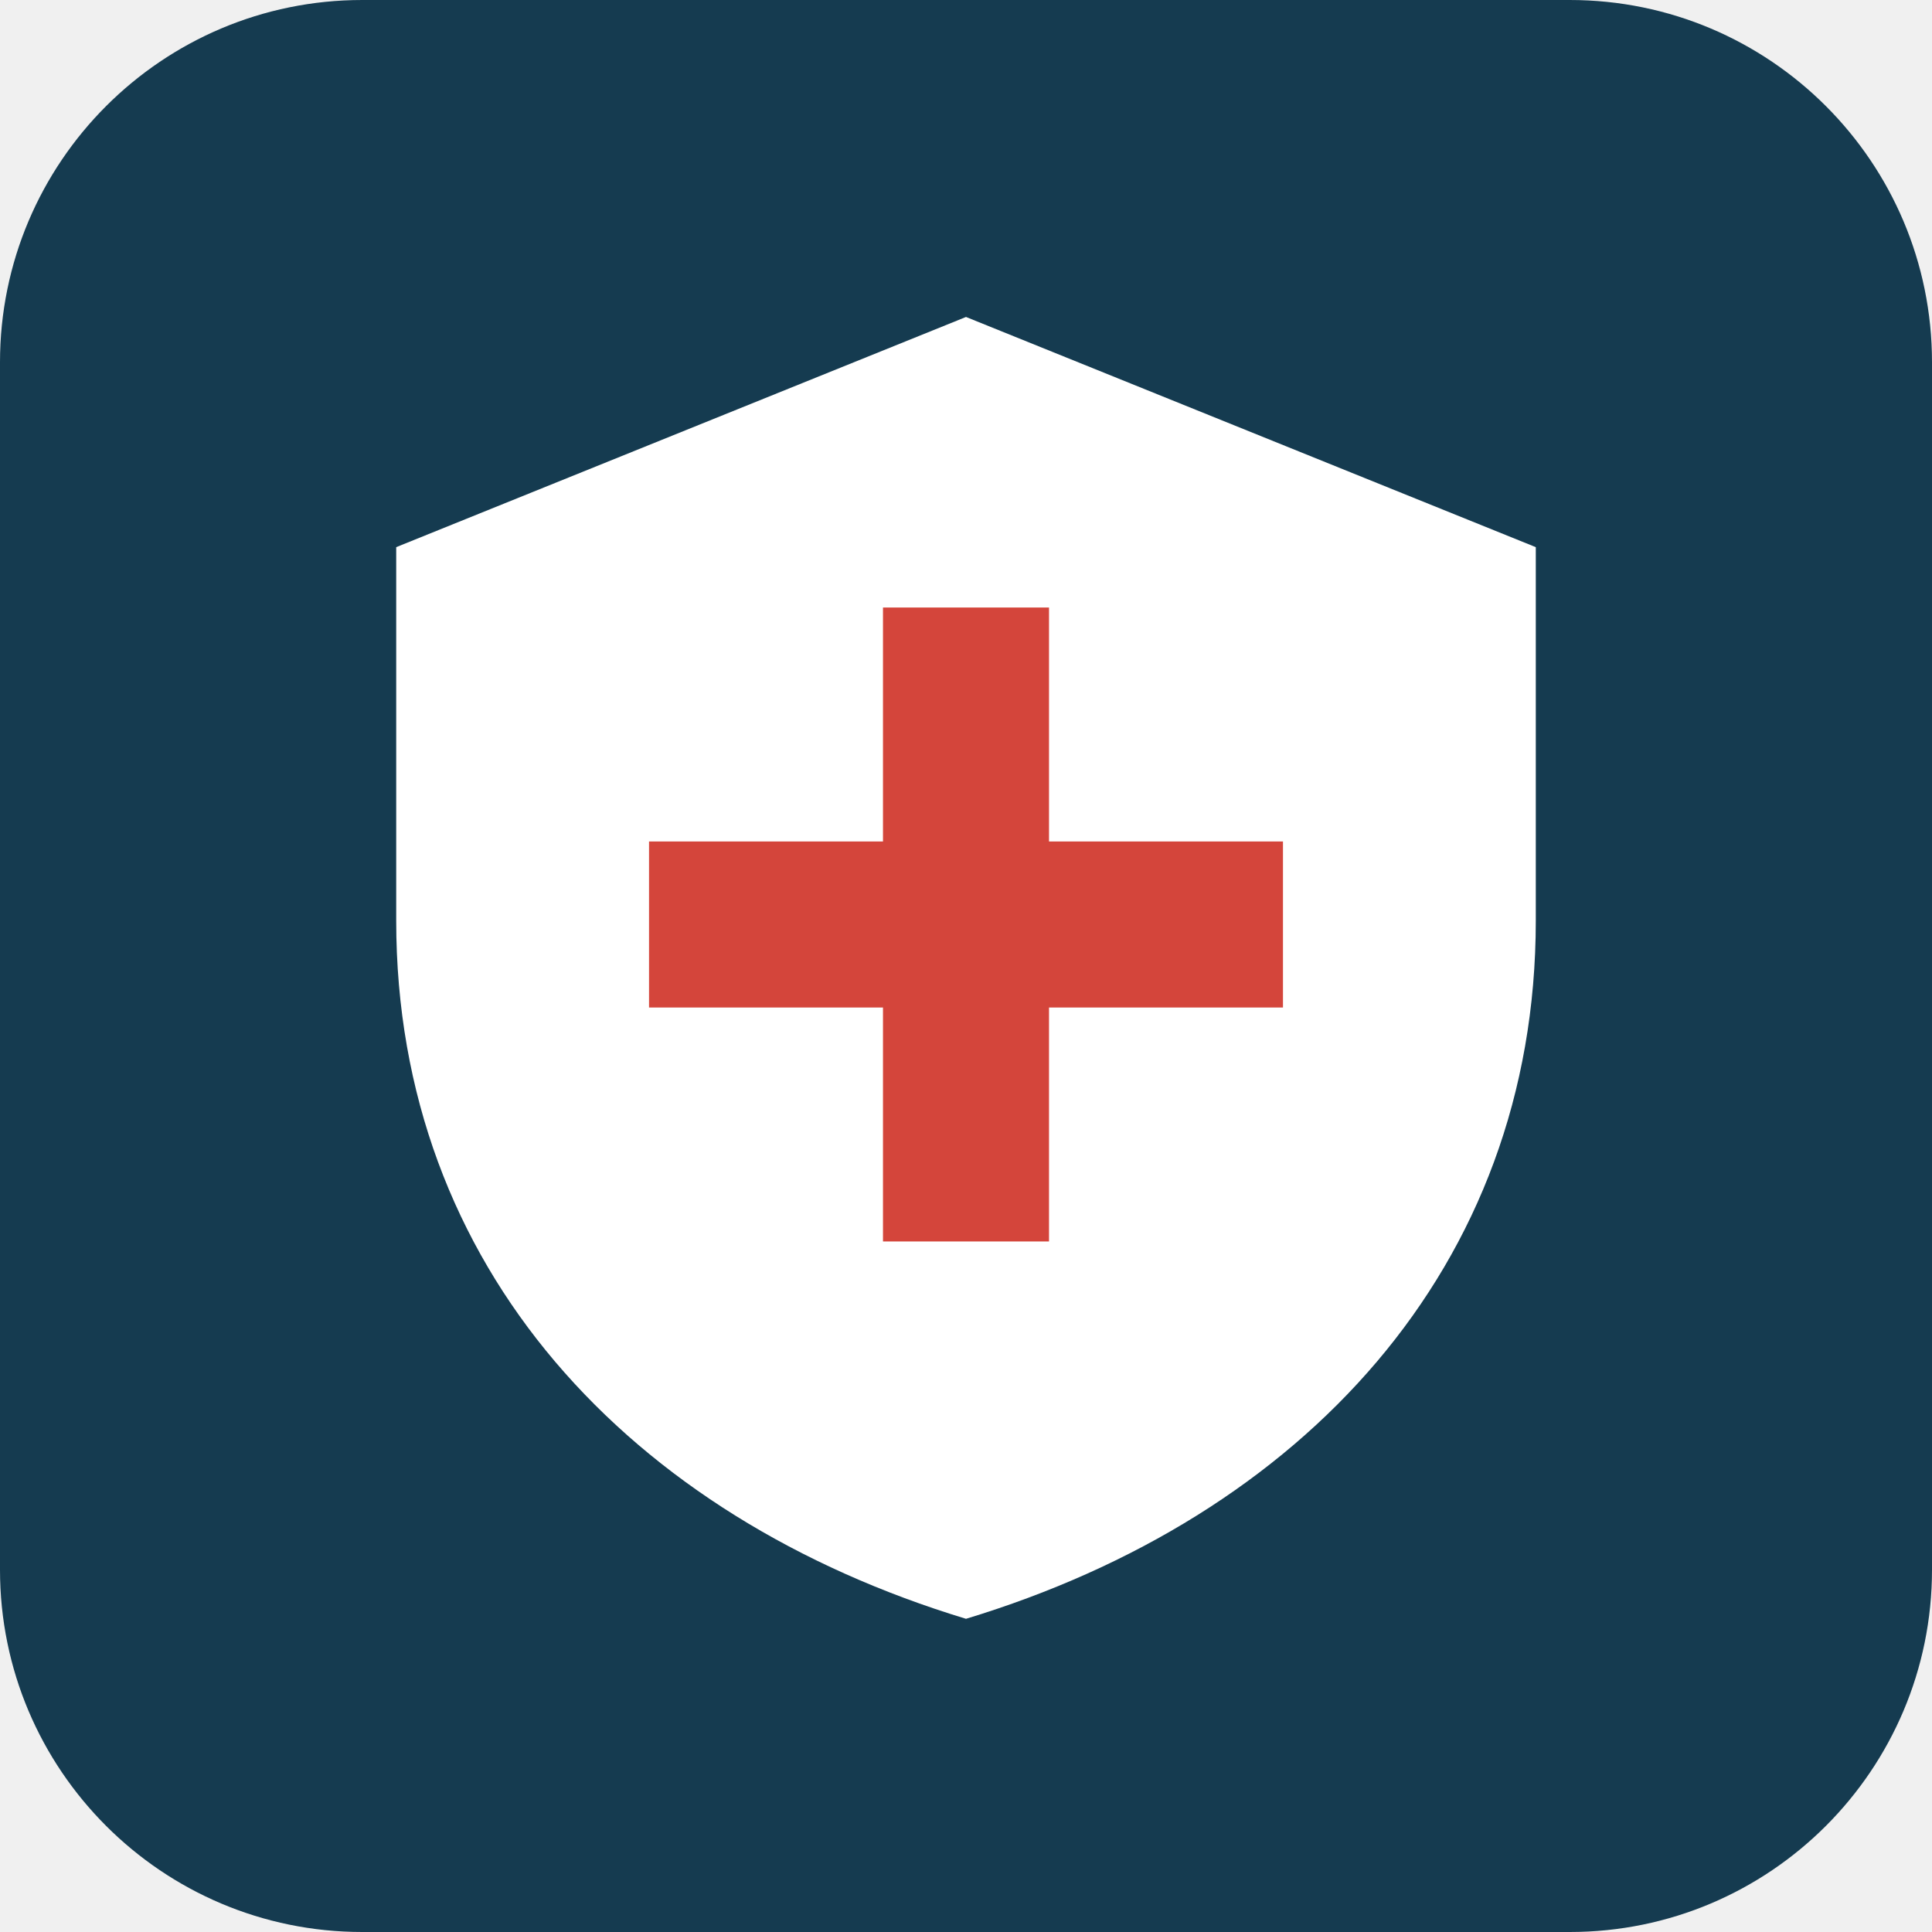
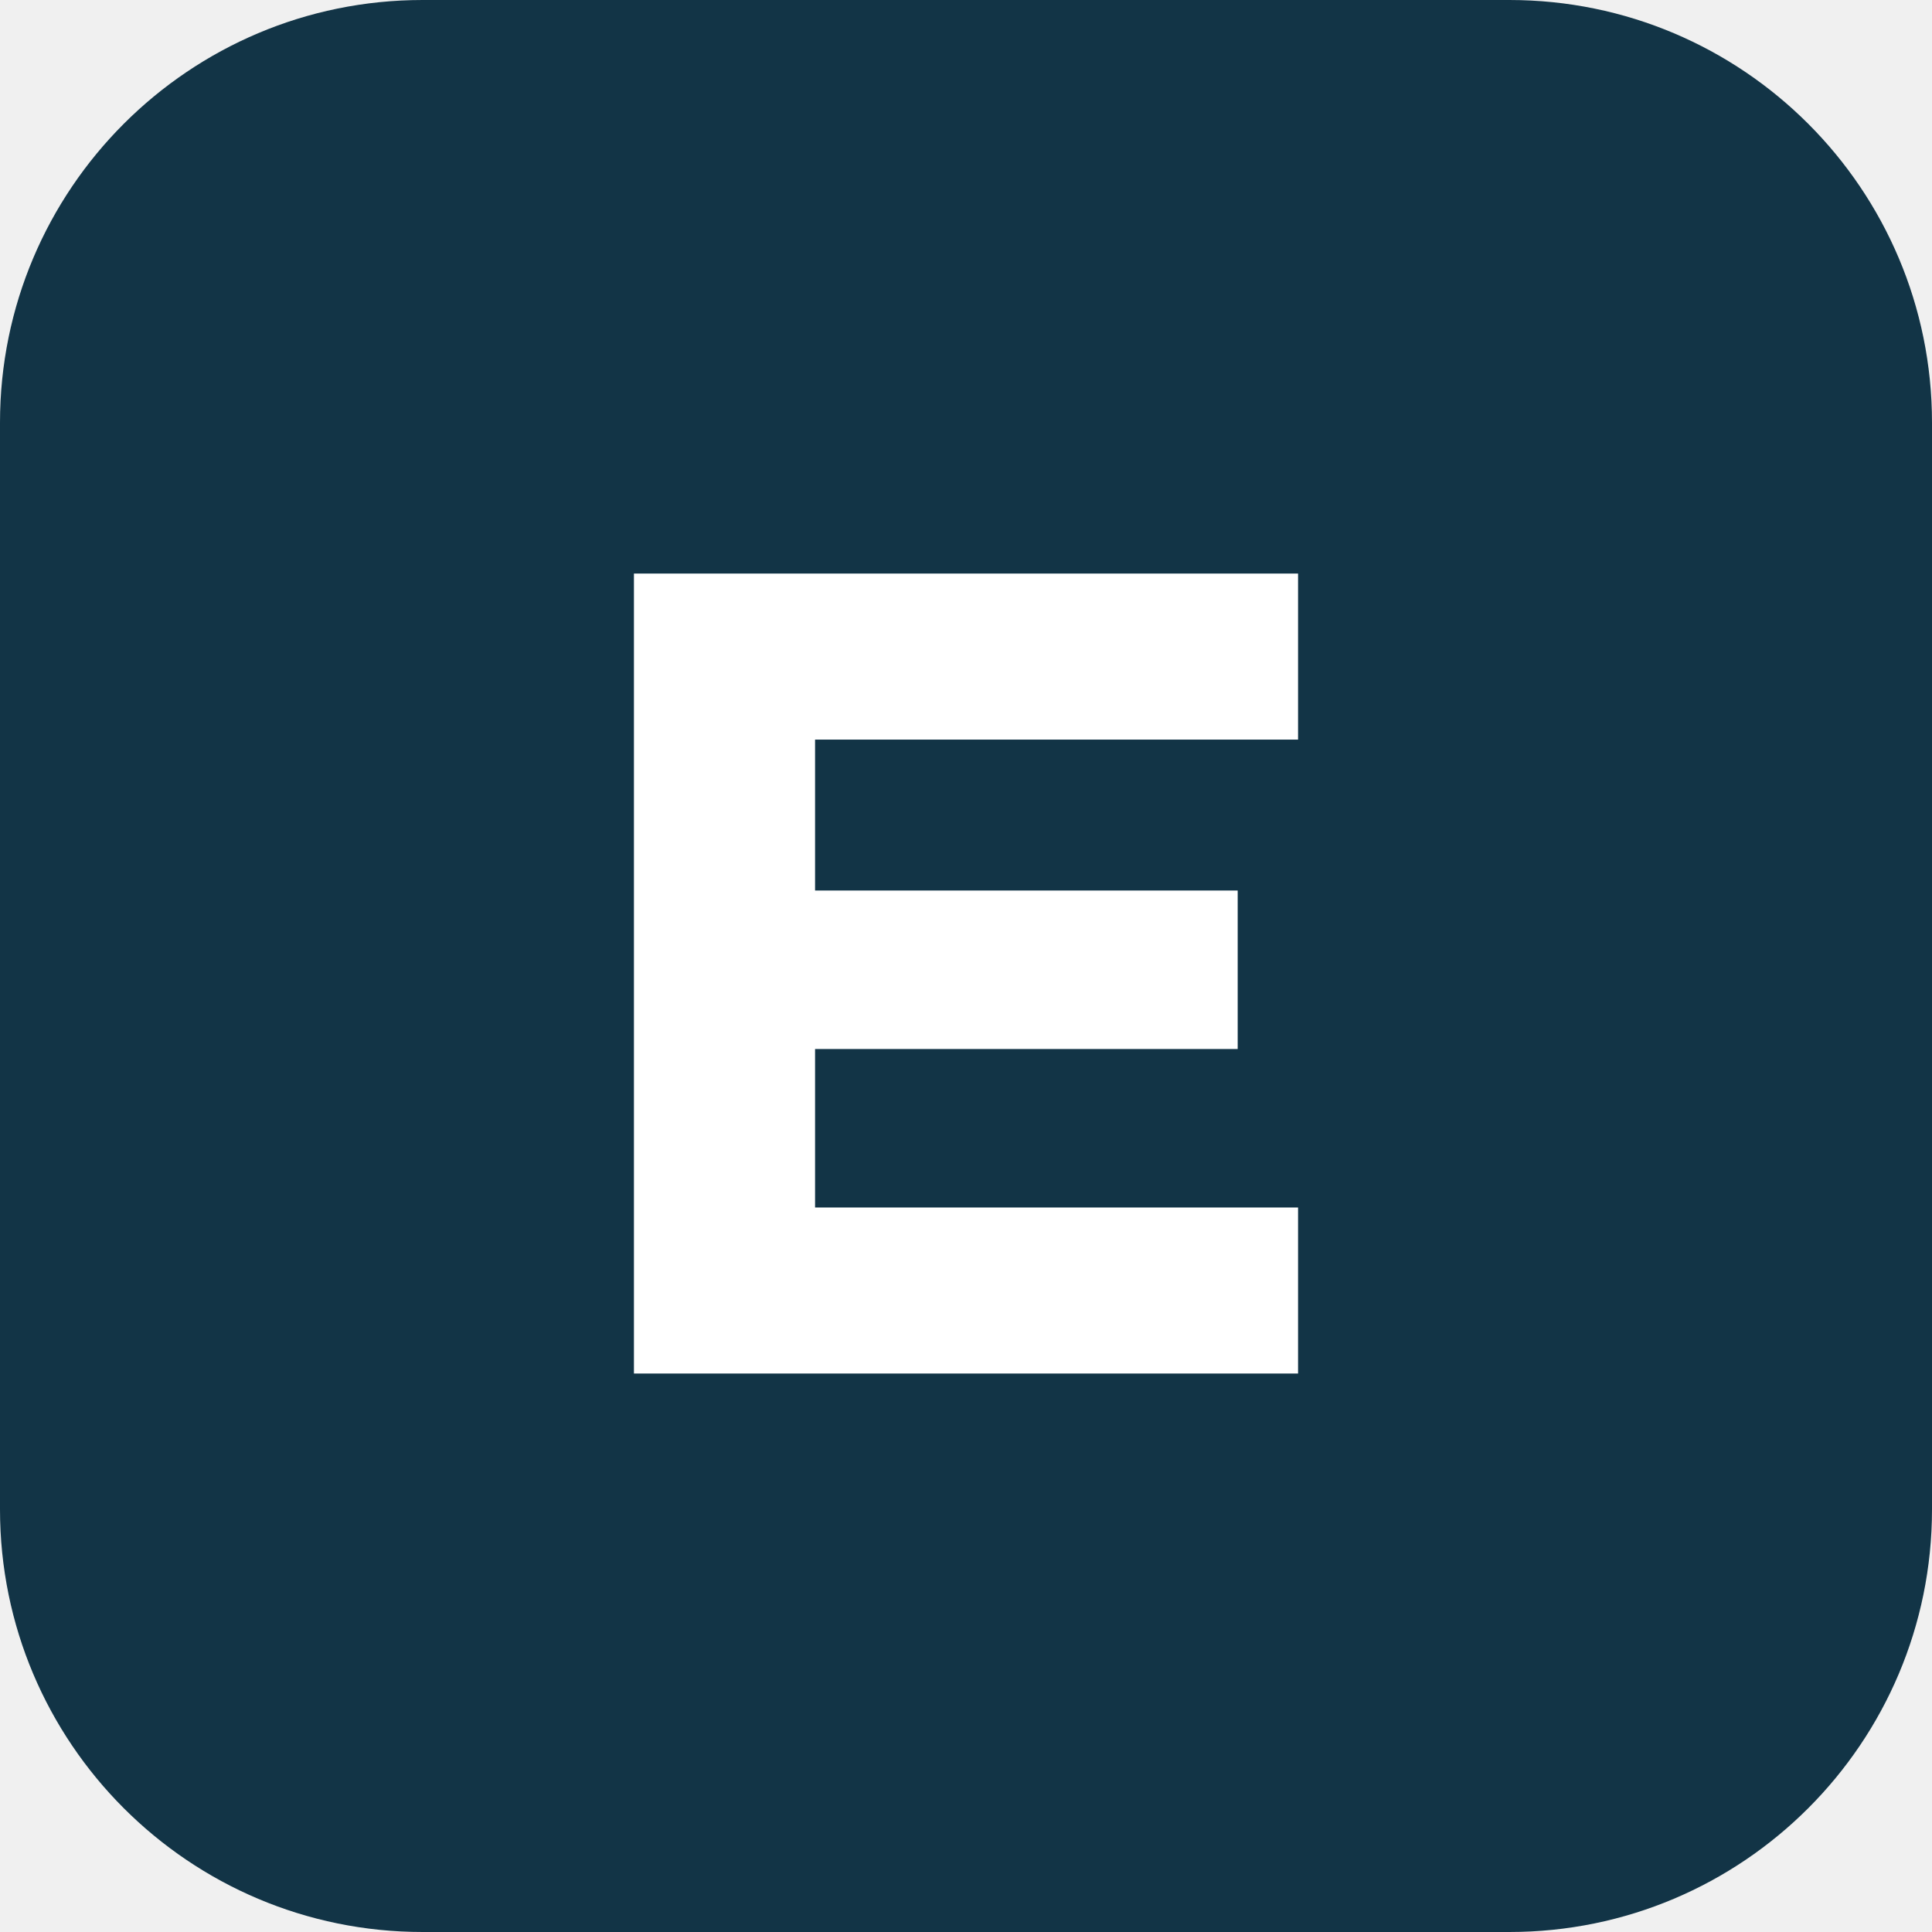
<svg xmlns="http://www.w3.org/2000/svg" viewBox="0 0 512 512">
-   <rect width="512" height="512" rx="96" fill="#153b50" />
-   <path d="M256 84 105 145v99c0 92 62 158 151 185 89-27 151-93 151-185v-99L256 84Z" fill="#fff" />
-   <path d="M234 161h44v62h62v44h-62v62h-44v-62h-62v-44h62v-62Z" fill="#d4453b" />
+   <rect width="512" height="512" rx="112" fill="#123446" />
+   <path d="M168 152h176v44H216v40h112v42H216v42h128v44H168z" fill="#fff" />
</svg>
